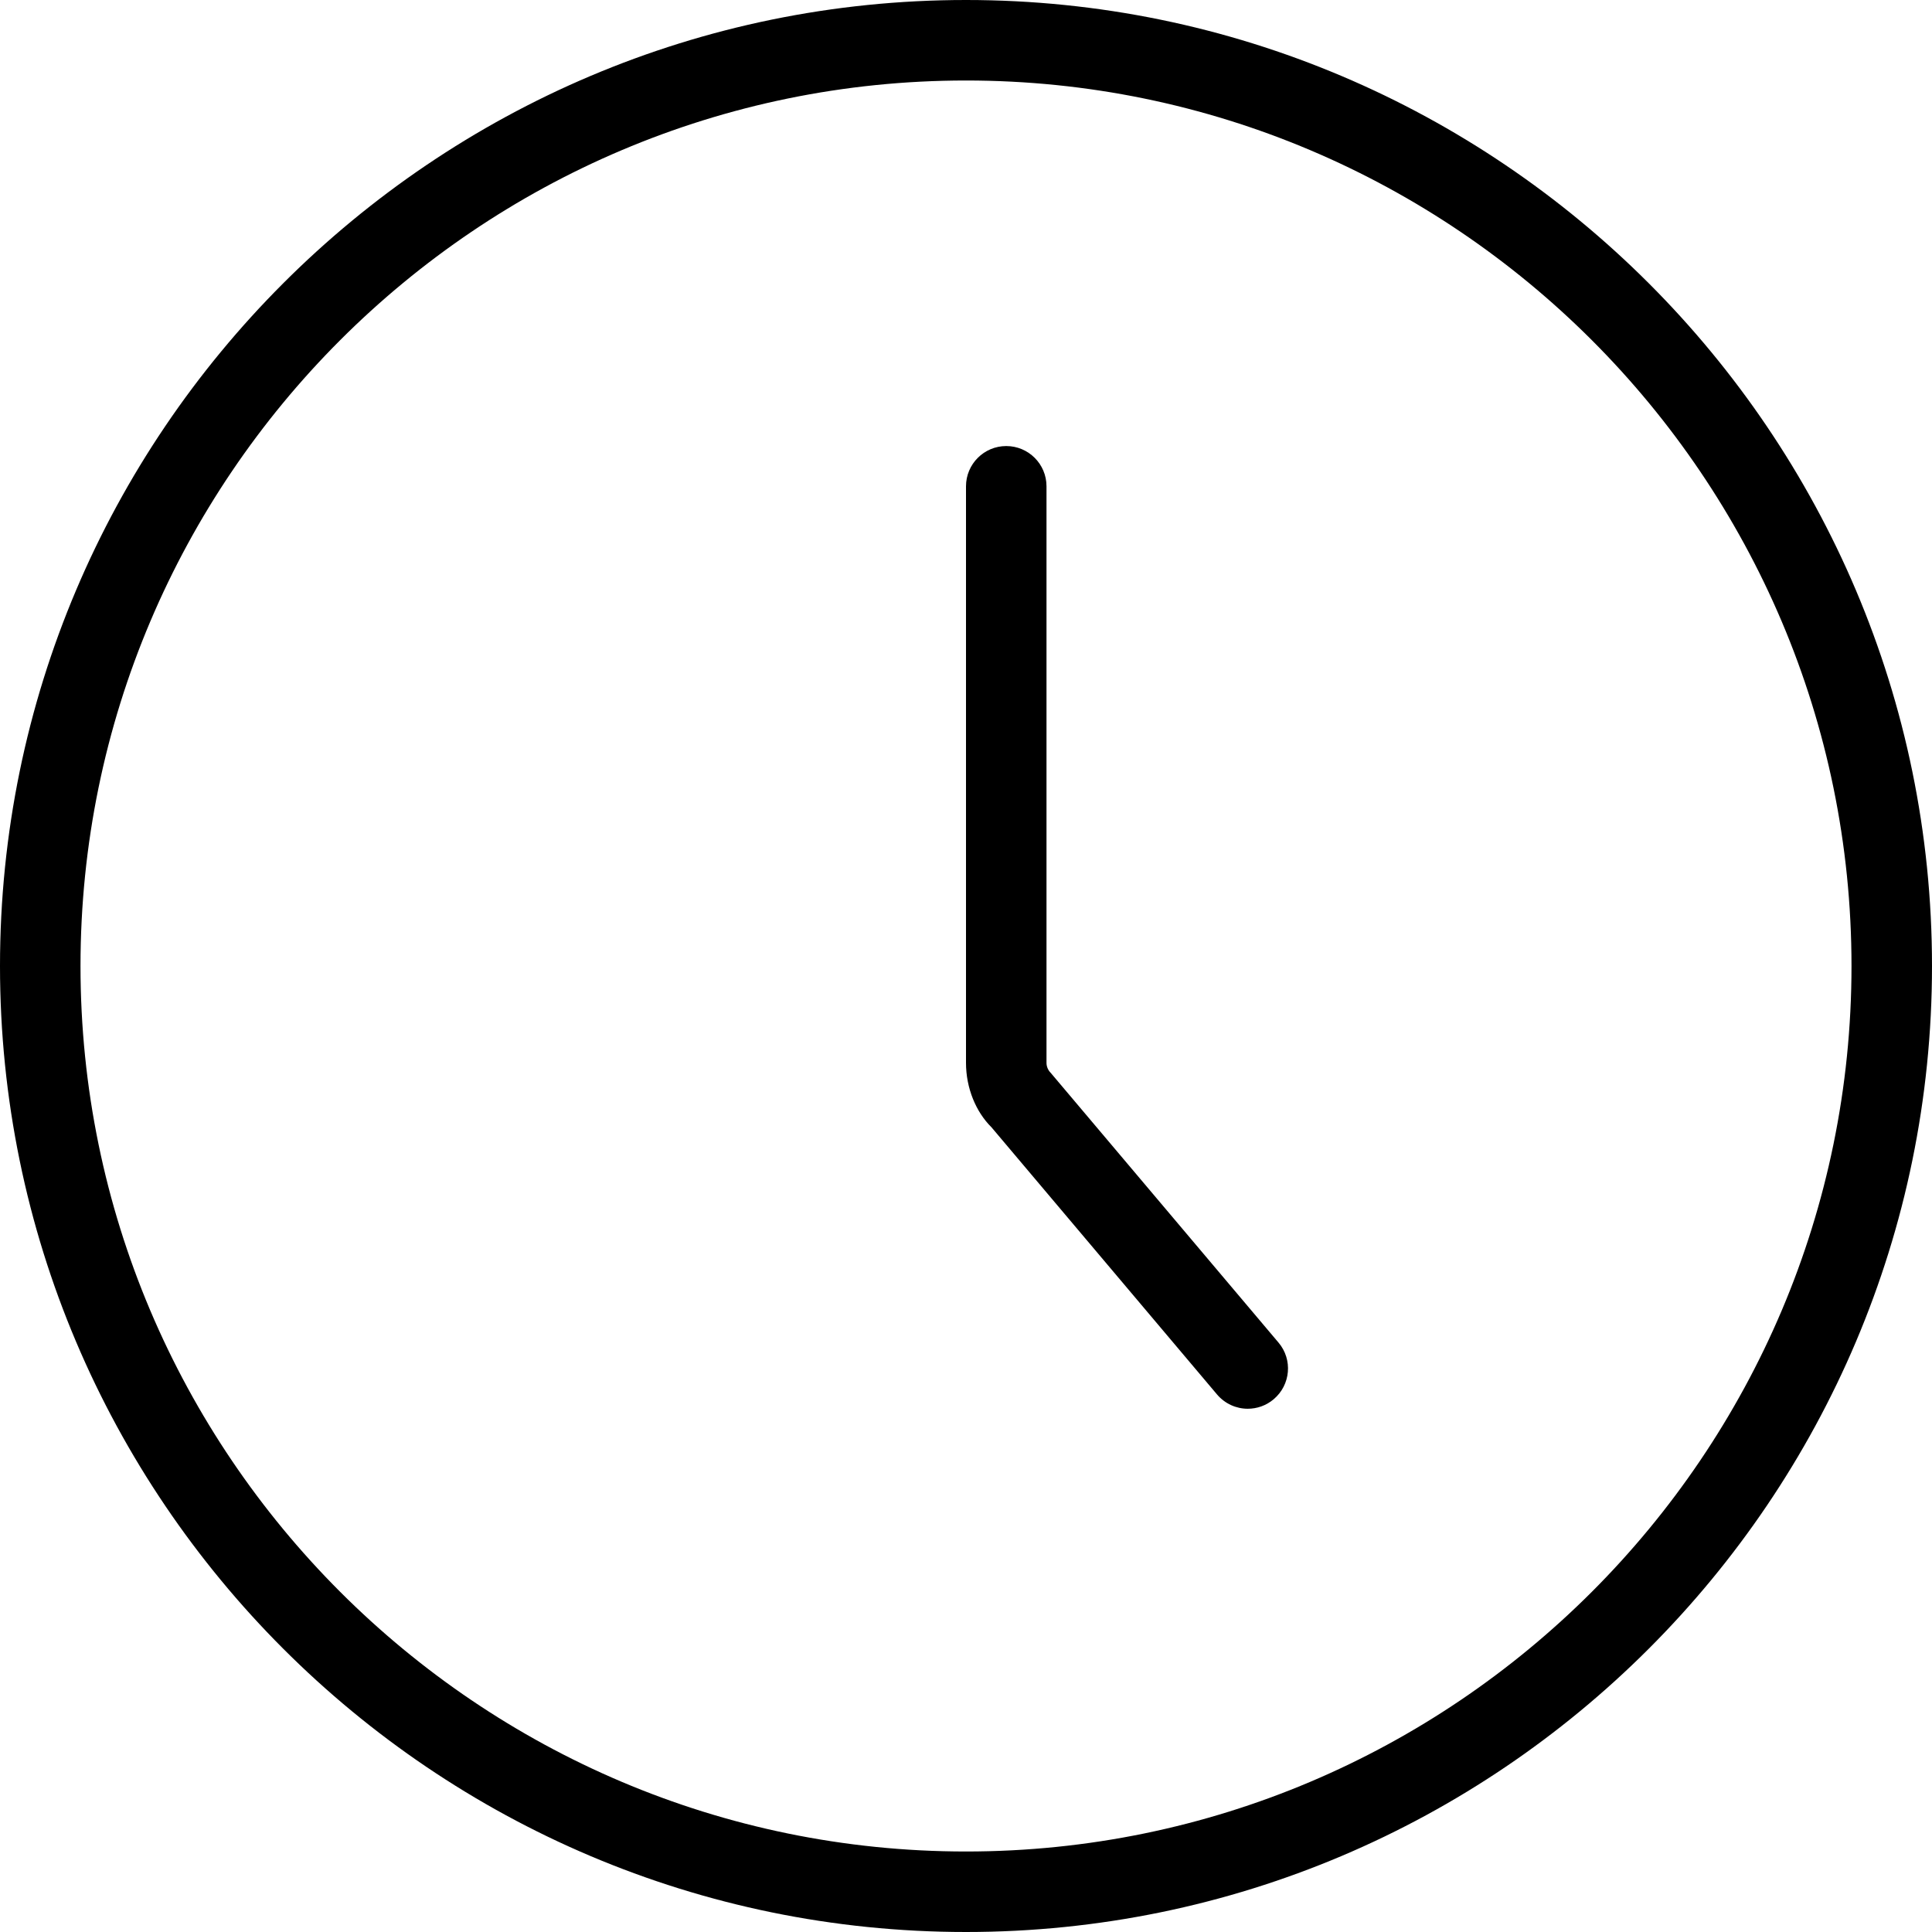
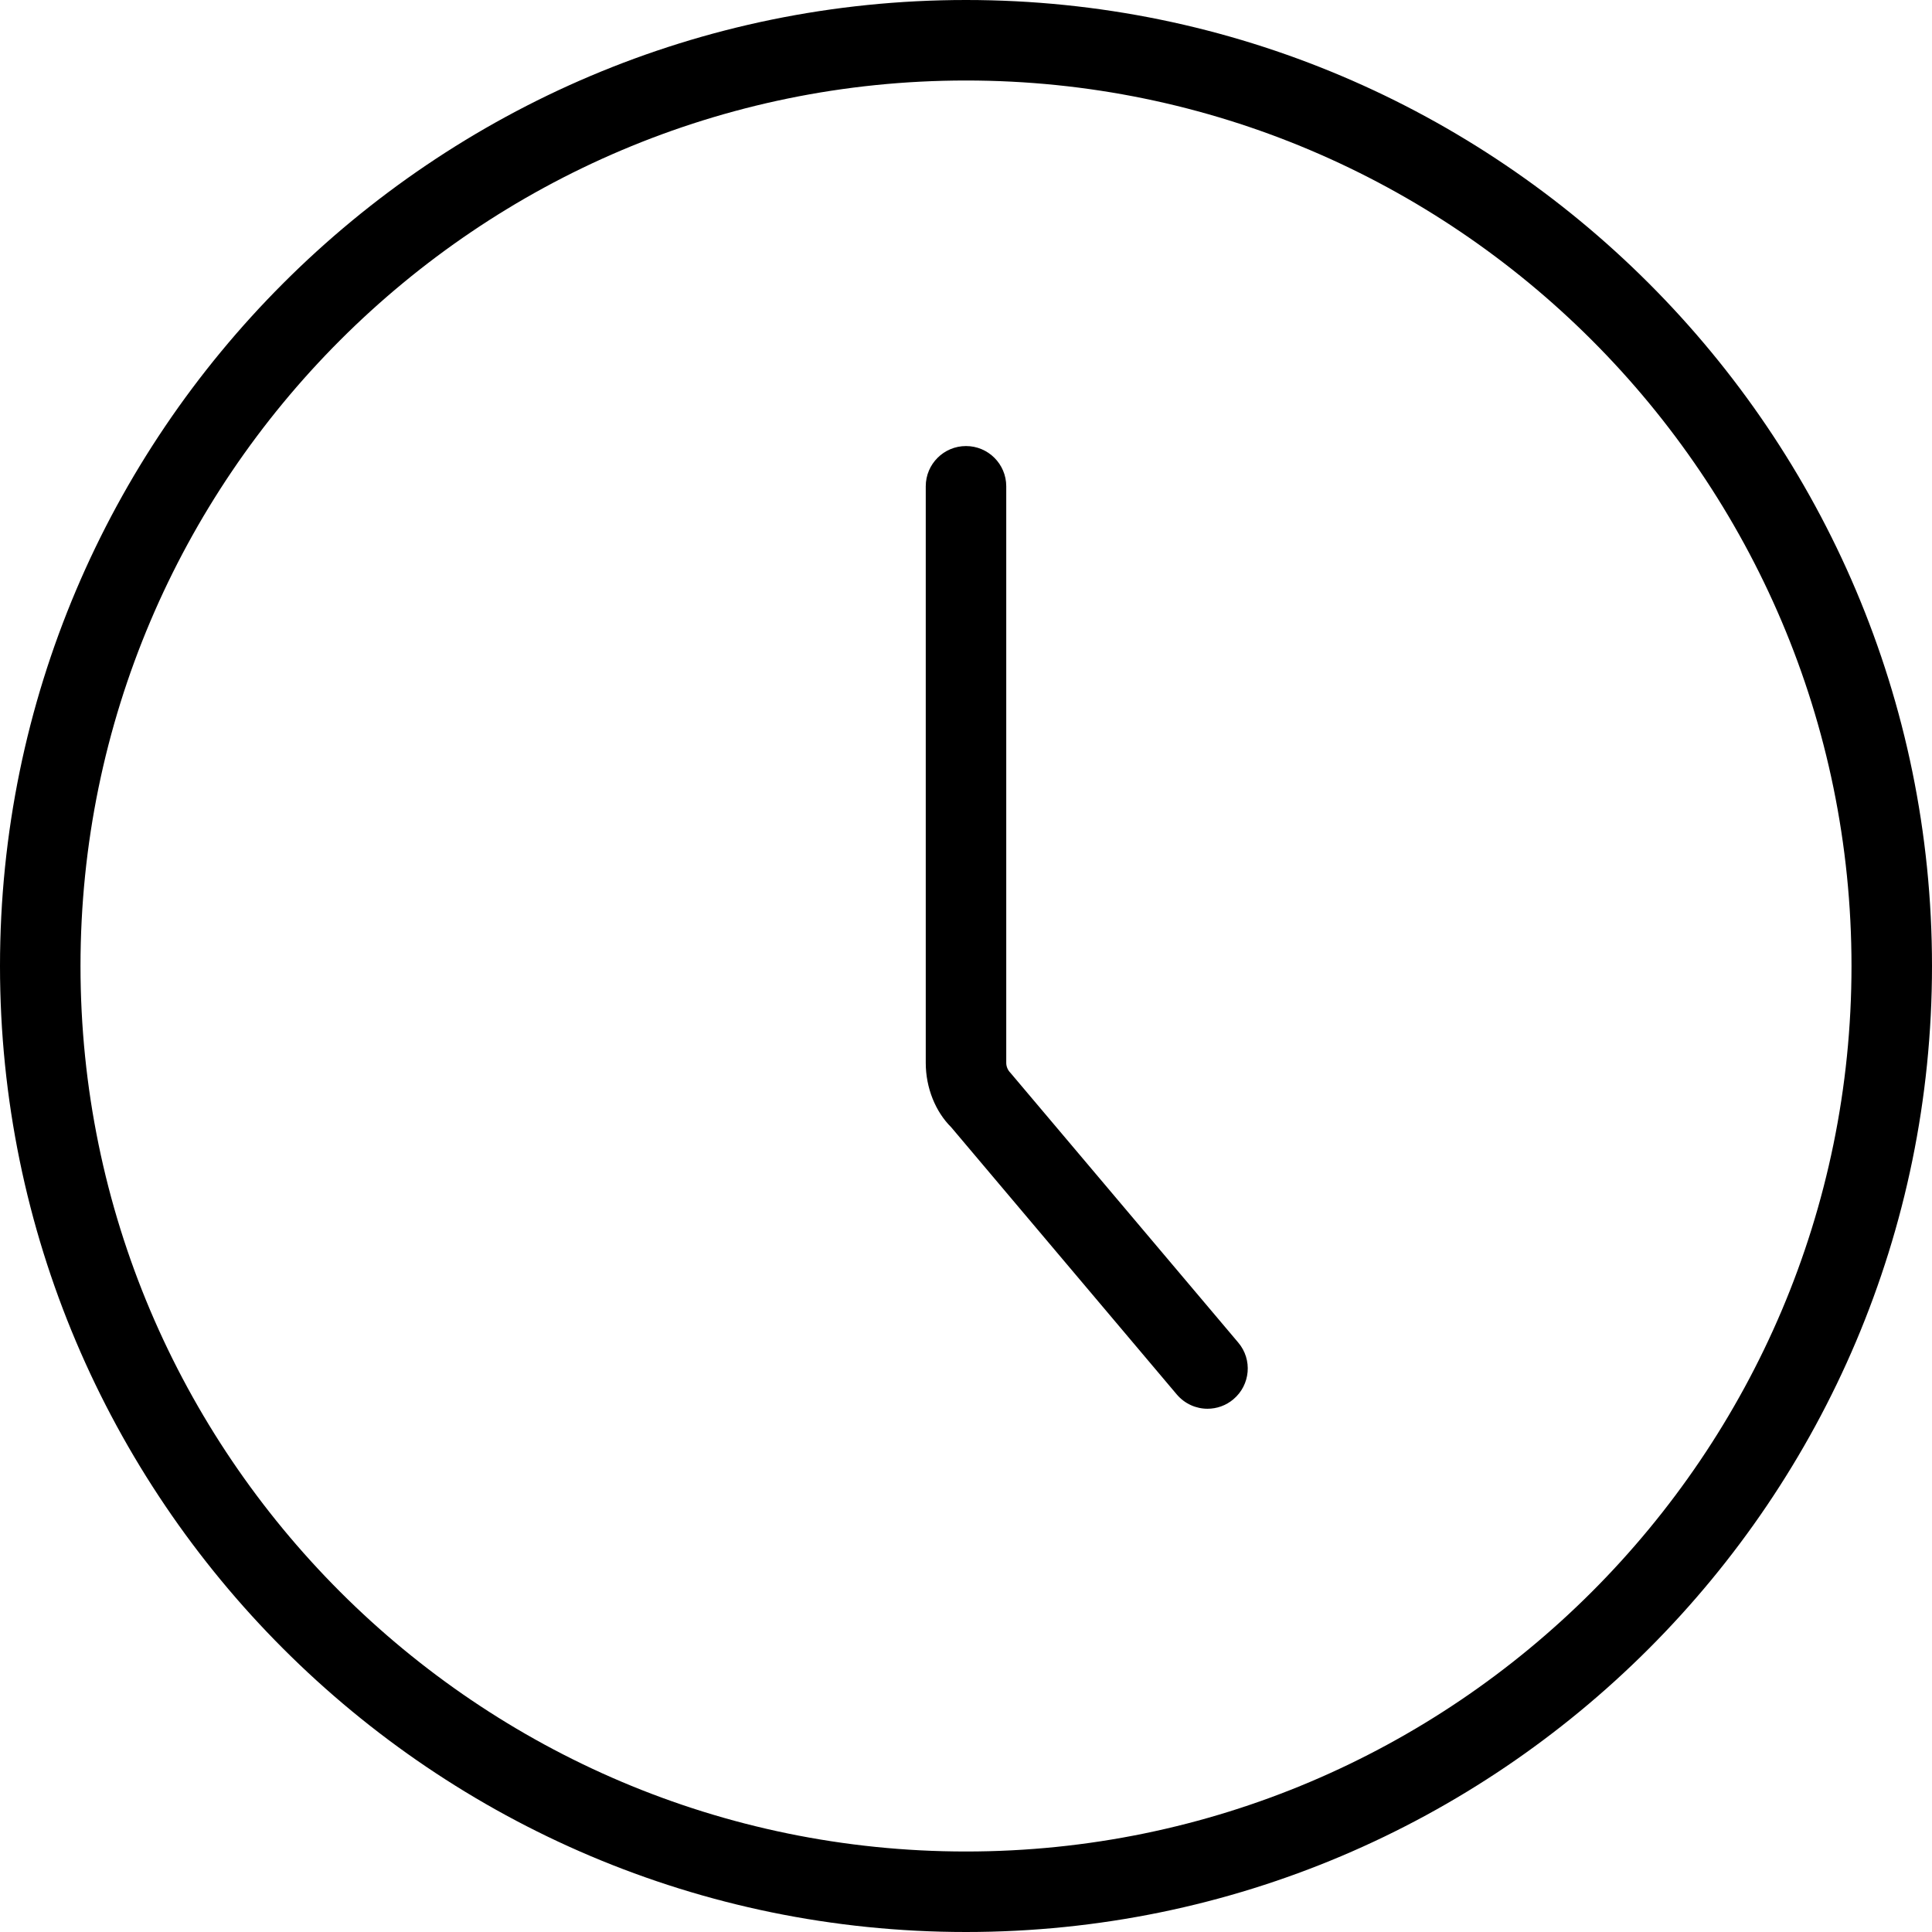
<svg xmlns="http://www.w3.org/2000/svg" width="24" height="24" viewBox="0 0 24 24">
-   <path d="M12 24C5.383 24 0 18.617 0 12 0 5.383 5.383 0 12 0c6.617 0 12 5.383 12 12 0 6.617-5.383 12-12 12zm0-23C5.935 1 1 5.935 1 12c0 6.065 4.935 11 11 11 6.065 0 11-4.935 11-11 0-6.065-4.935-11-11-11zm3.5 16.5c-.142 0-.283-.061-.382-.178l-2.802-3.319c-.193-.191-.316-.486-.316-.8l0-7.162c0-.276.224-.5.5-.5.276 0 .5.224.5.5l0 7.162c0 .046.019.091.052.124l2.83 3.351c.179.211.151.526-.06.704-.093.079-.208.118-.322.118z" fill="#000" fill-rule="evenodd" />
+   <path d="M12 24C5.383 24 0 18.617 0 12 0 5.383 5.383 0 12 0c6.617 0 12 5.383 12 12 0 6.617-5.383 12-12 12zm0-23C5.935 1 1 5.935 1 12c0 6.065 4.935 11 11 11 6.065 0 11-4.935 11-11 0-6.065-4.935-11-11-11zm3 16.5c-.142 0-.283-.061-.382-.178l-2.802-3.319c-.193-.191-.316-.486-.316-.8l0-7.162c0-.276.224-.5.5-.5.276 0 .5.224.5.5l0 7.162c0 .046.019.091.052.124l2.83 3.351c.179.211.151.526-.06.704-.093.079-.208.118-.322.118z" fill="#000" fill-rule="evenodd" />
</svg>
